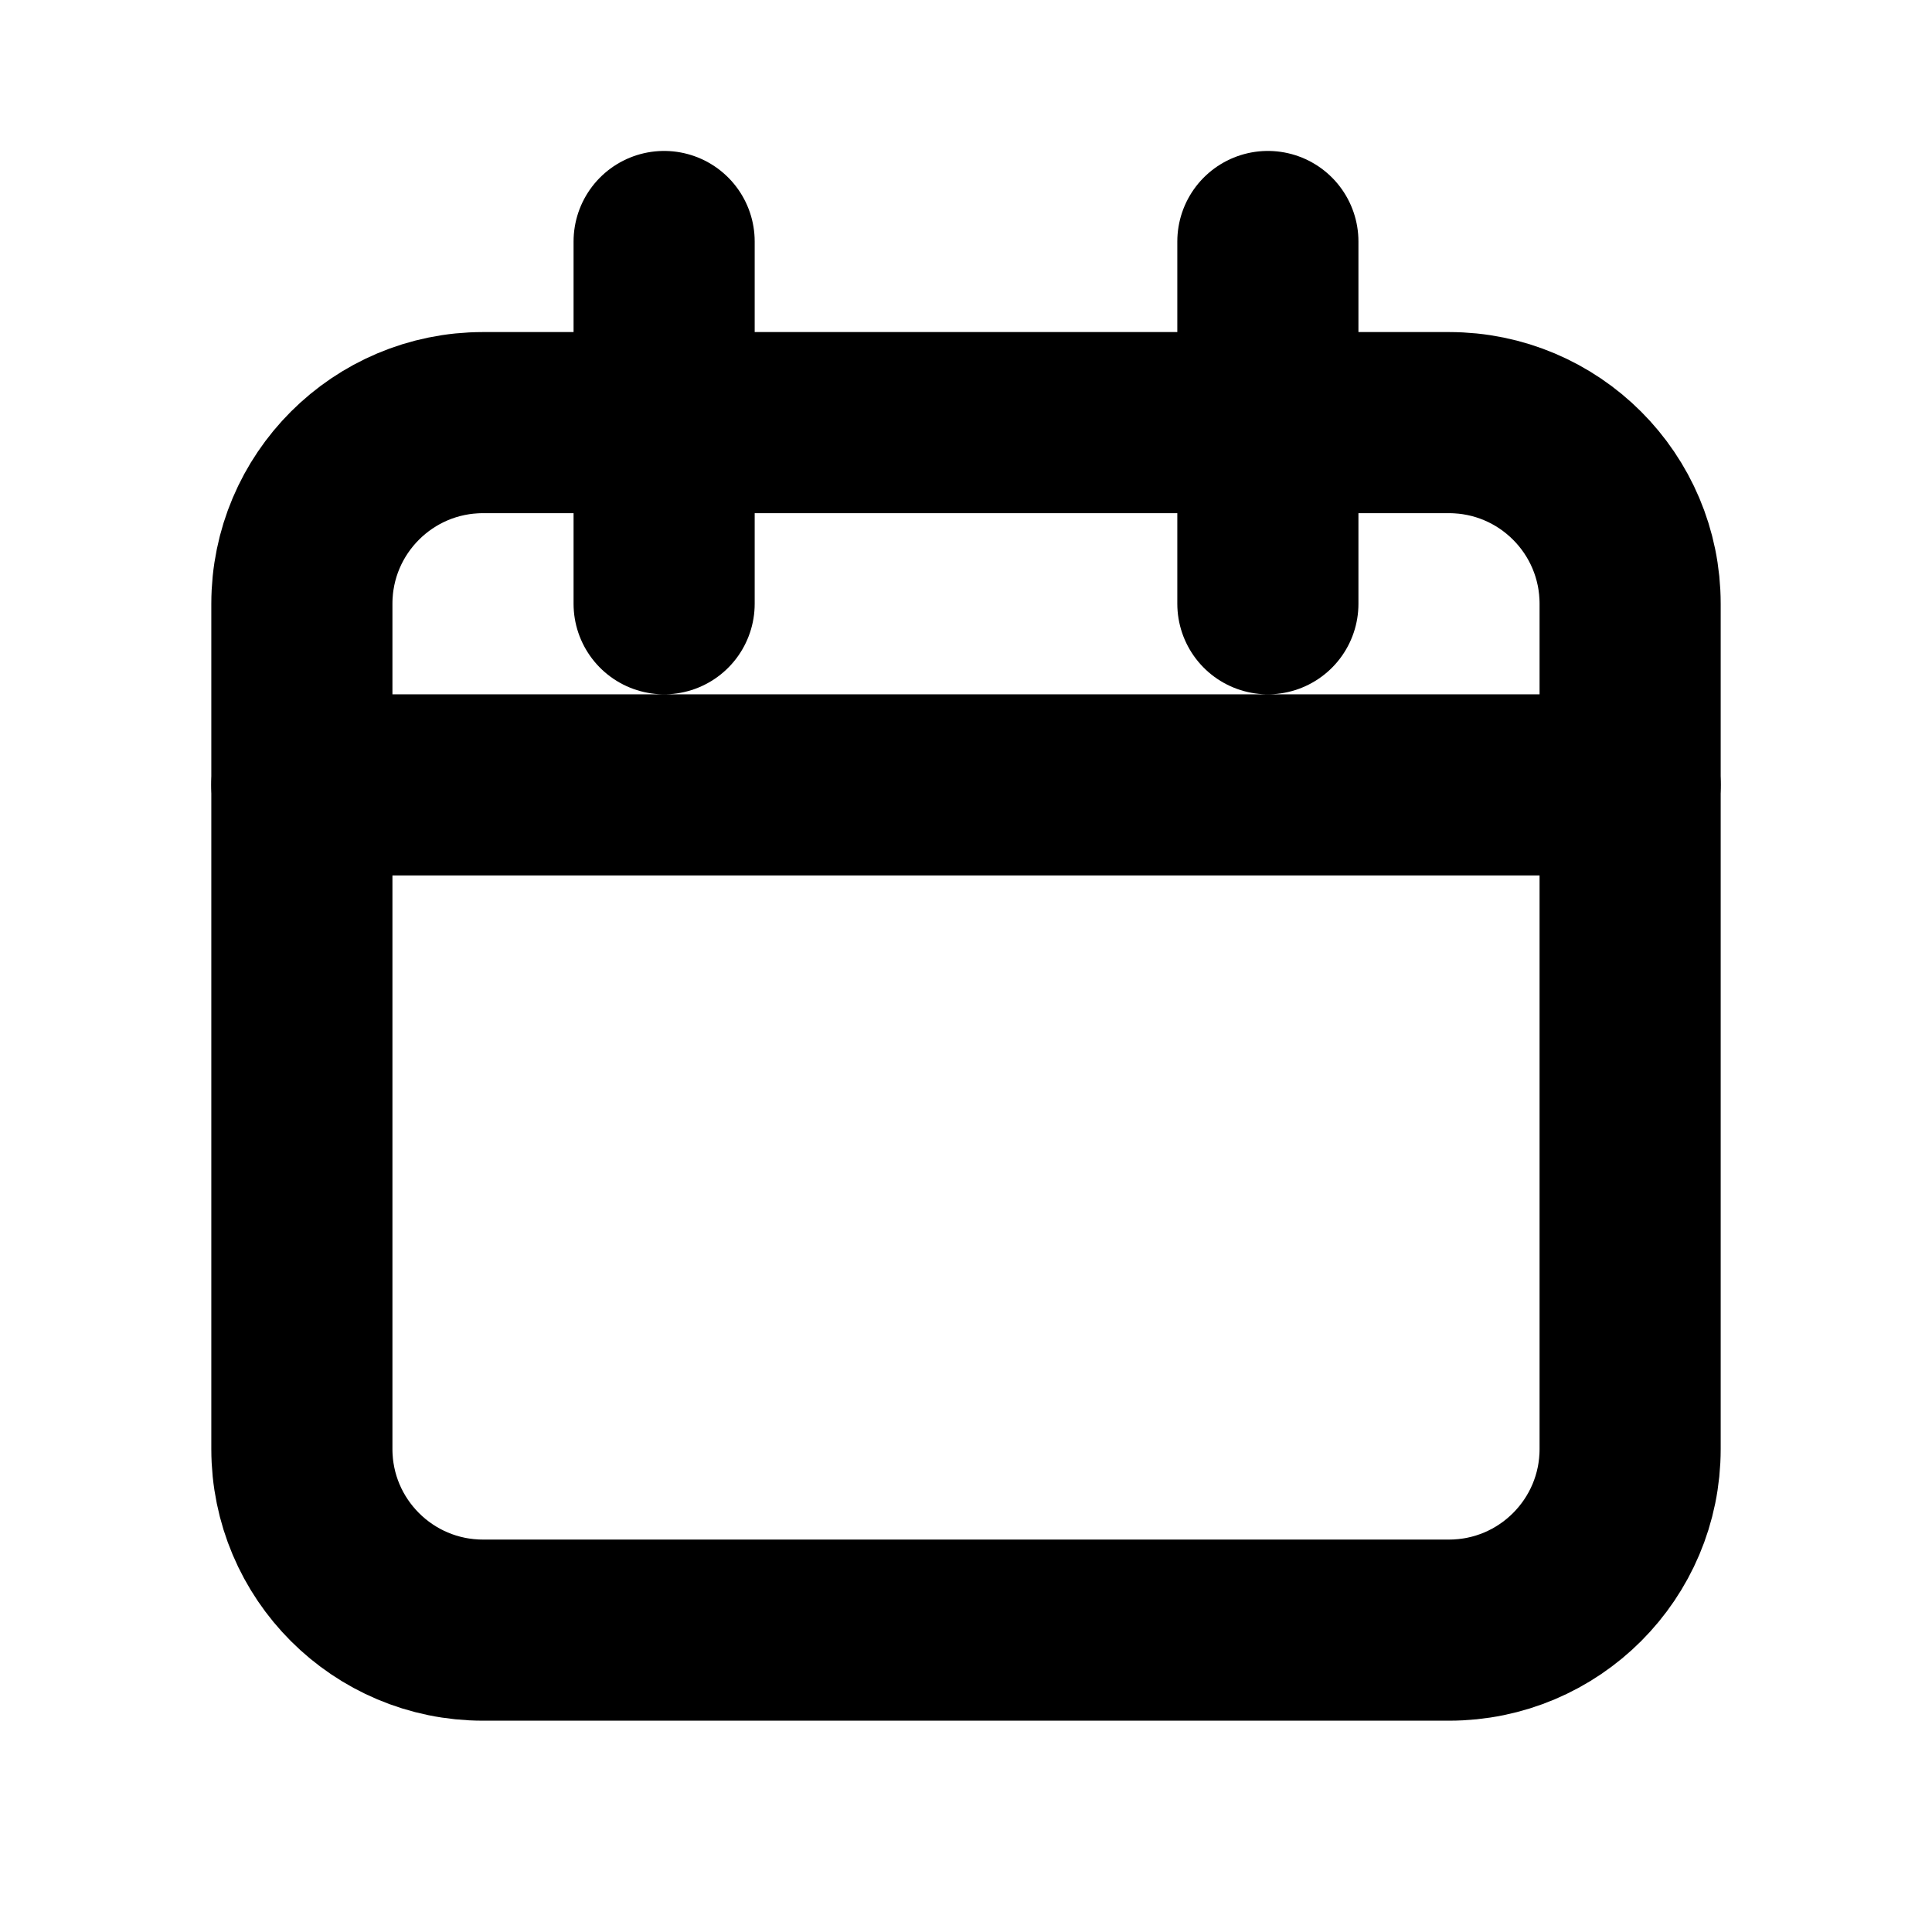
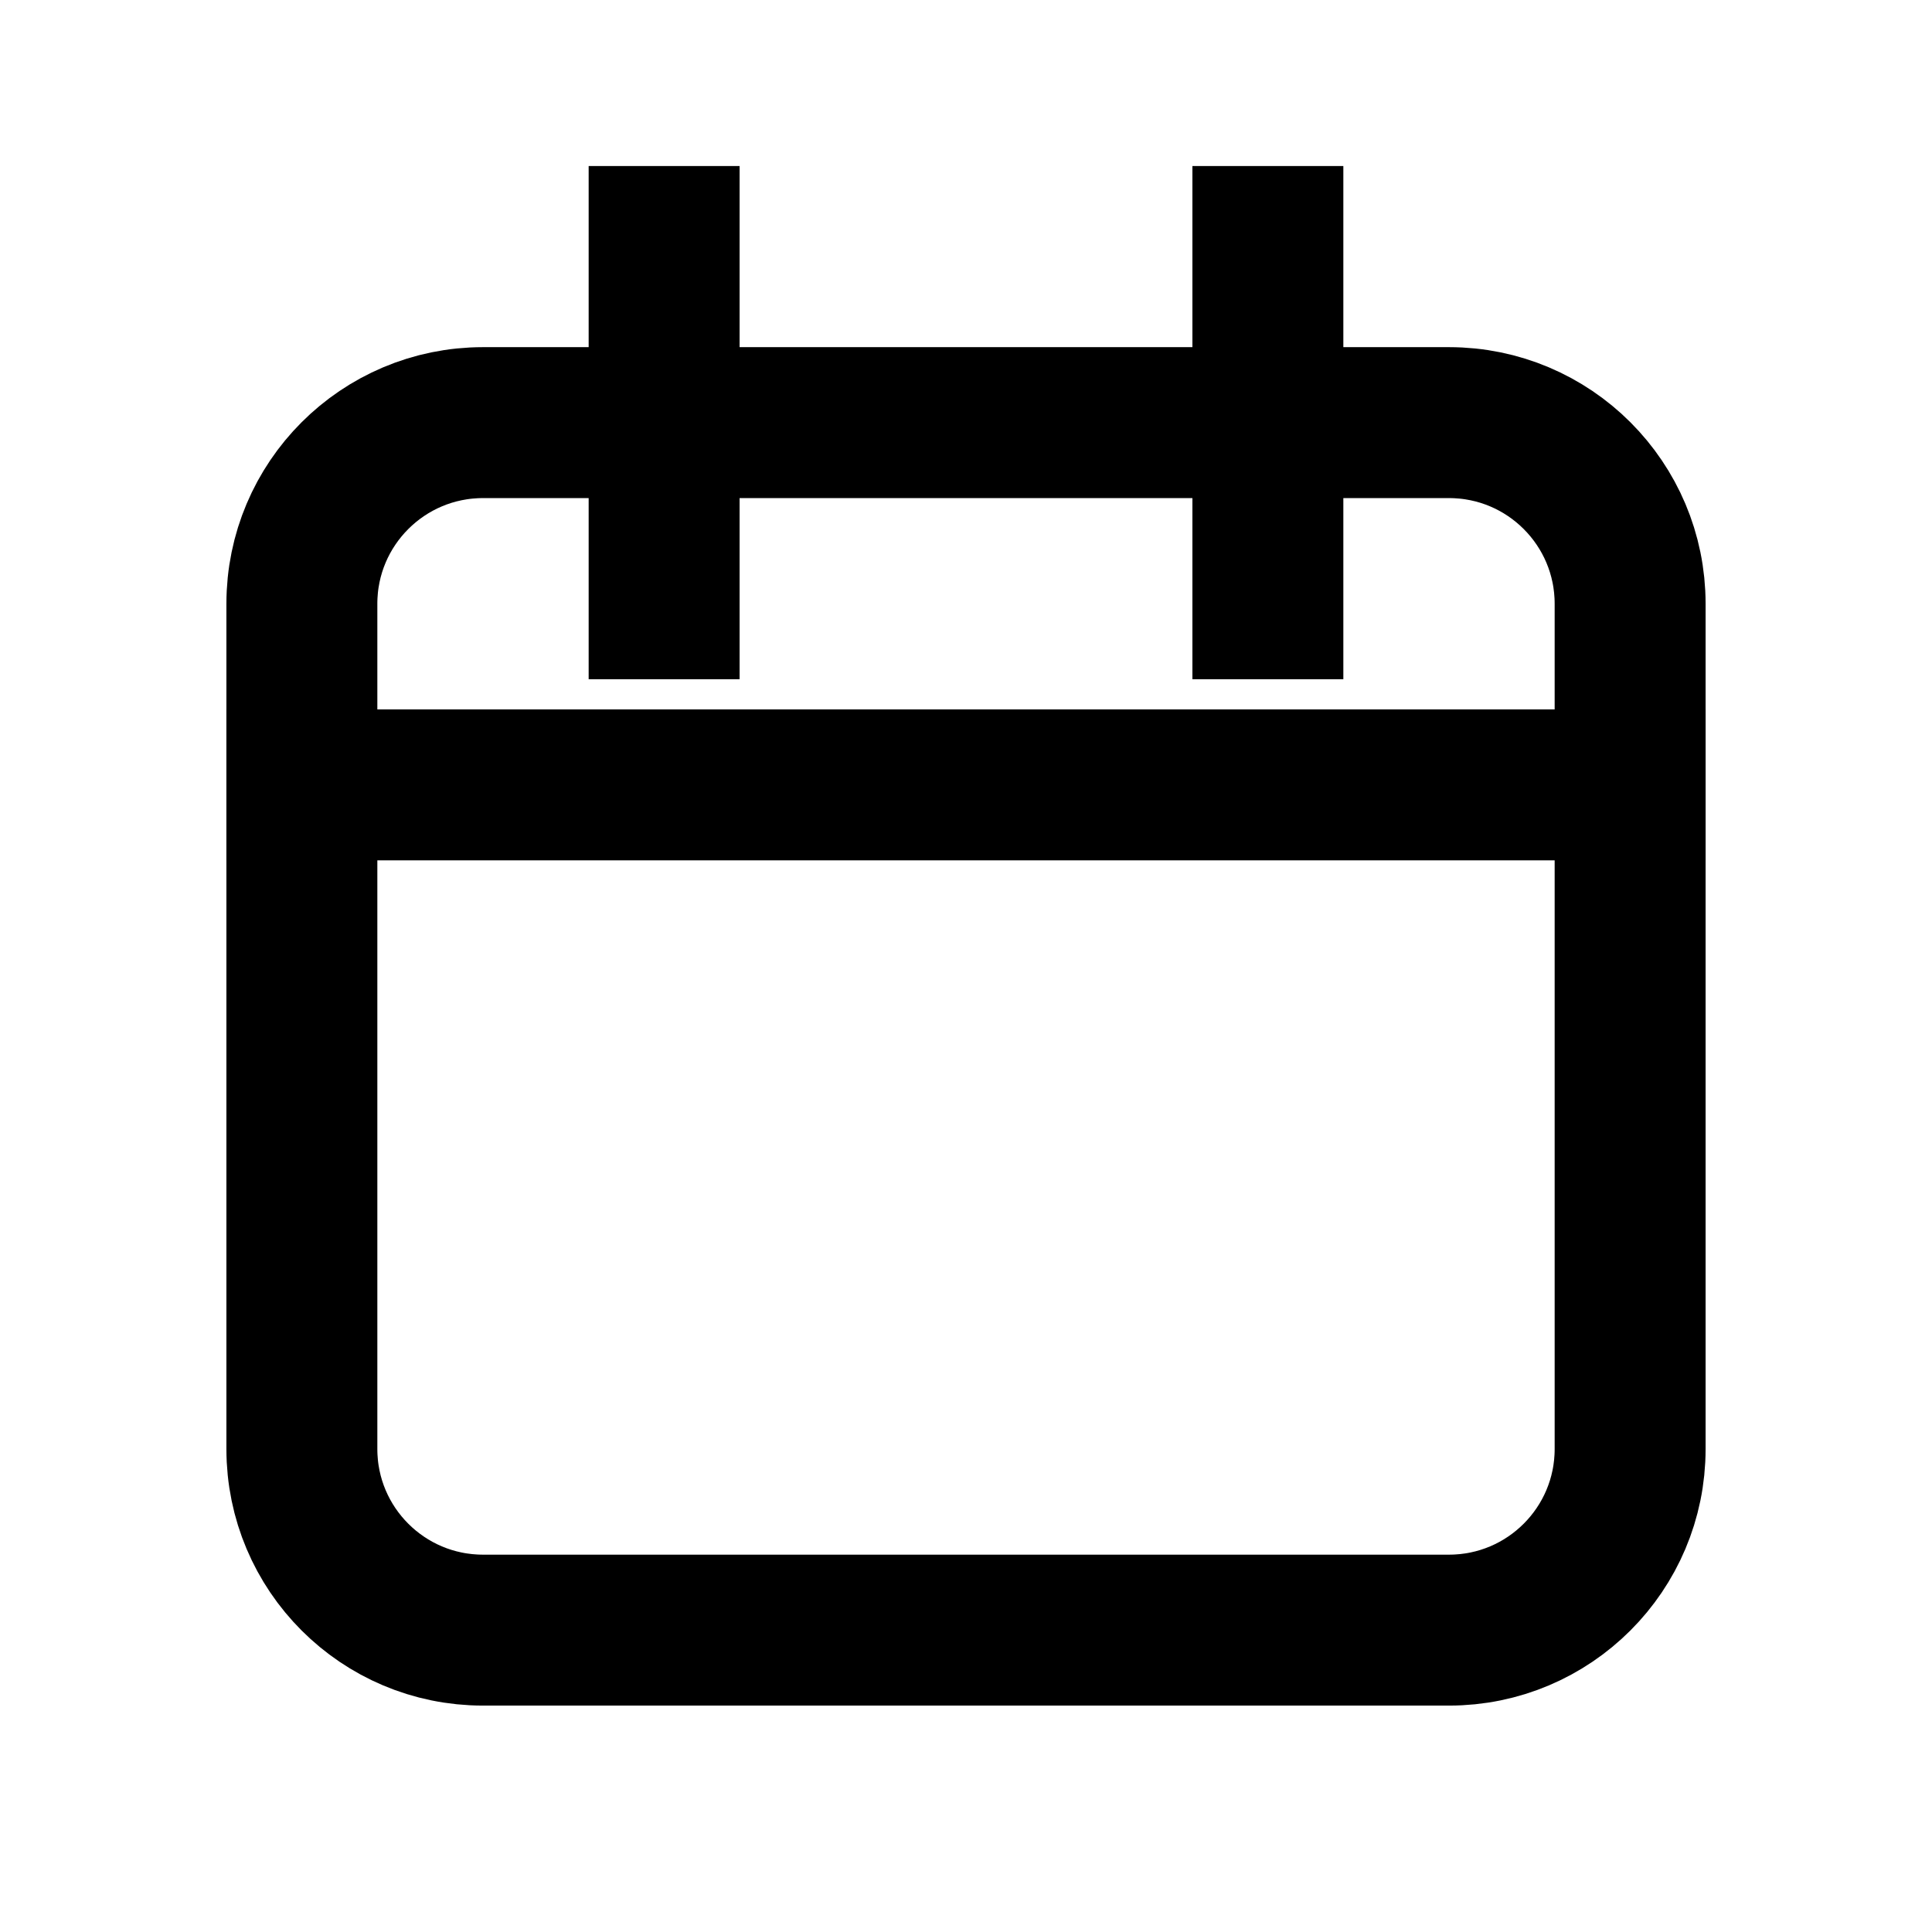
- <svg xmlns="http://www.w3.org/2000/svg" viewBox="0 0 16 16" fill="none" stroke="currentColor" stroke-width="1.5" stroke-linecap="round" stroke-linejoin="round">
+ <svg xmlns="http://www.w3.org/2000/svg" viewBox="0 0 16 16" fill="none" stroke="currentColor" stroke-width="1.25" stroke-linecap="square" stroke-linejoin="miter">
  <rect x="2.5" y="3.5" width="11" height="10" rx="1.5" />
  <path d="M2.5 6.5h11M5.5 2v3M10.5 2v3" />
</svg>
